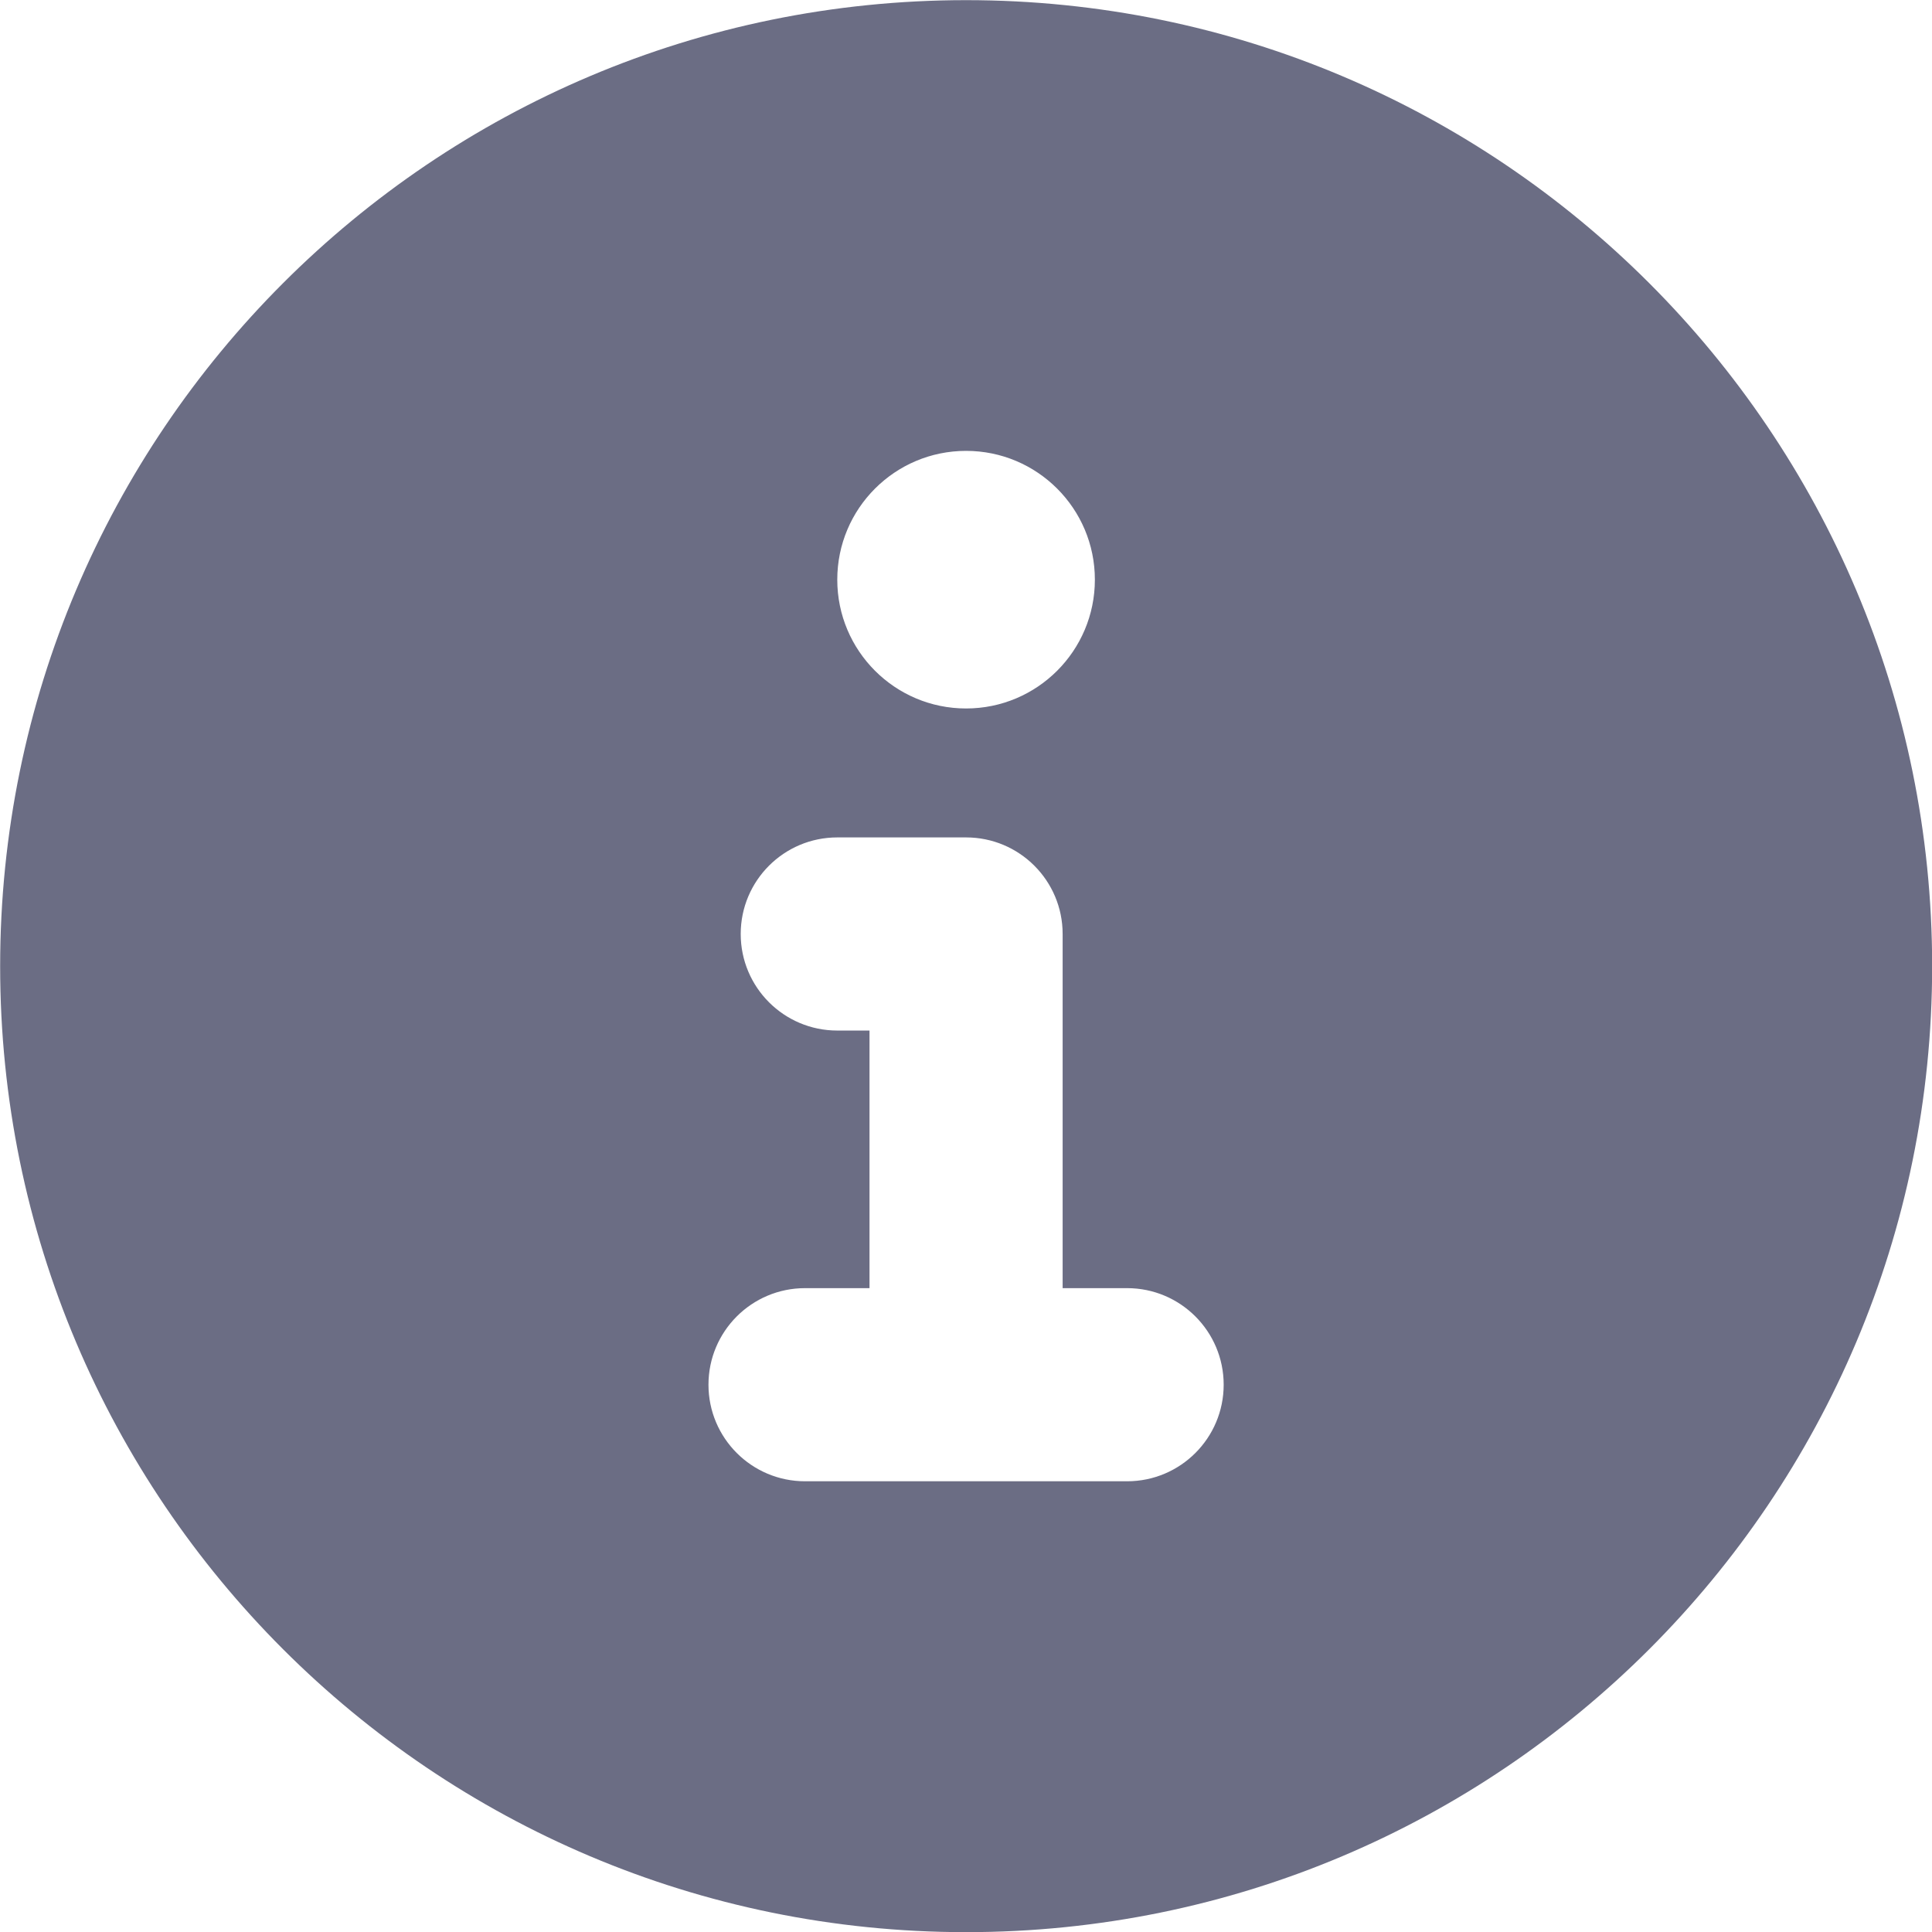
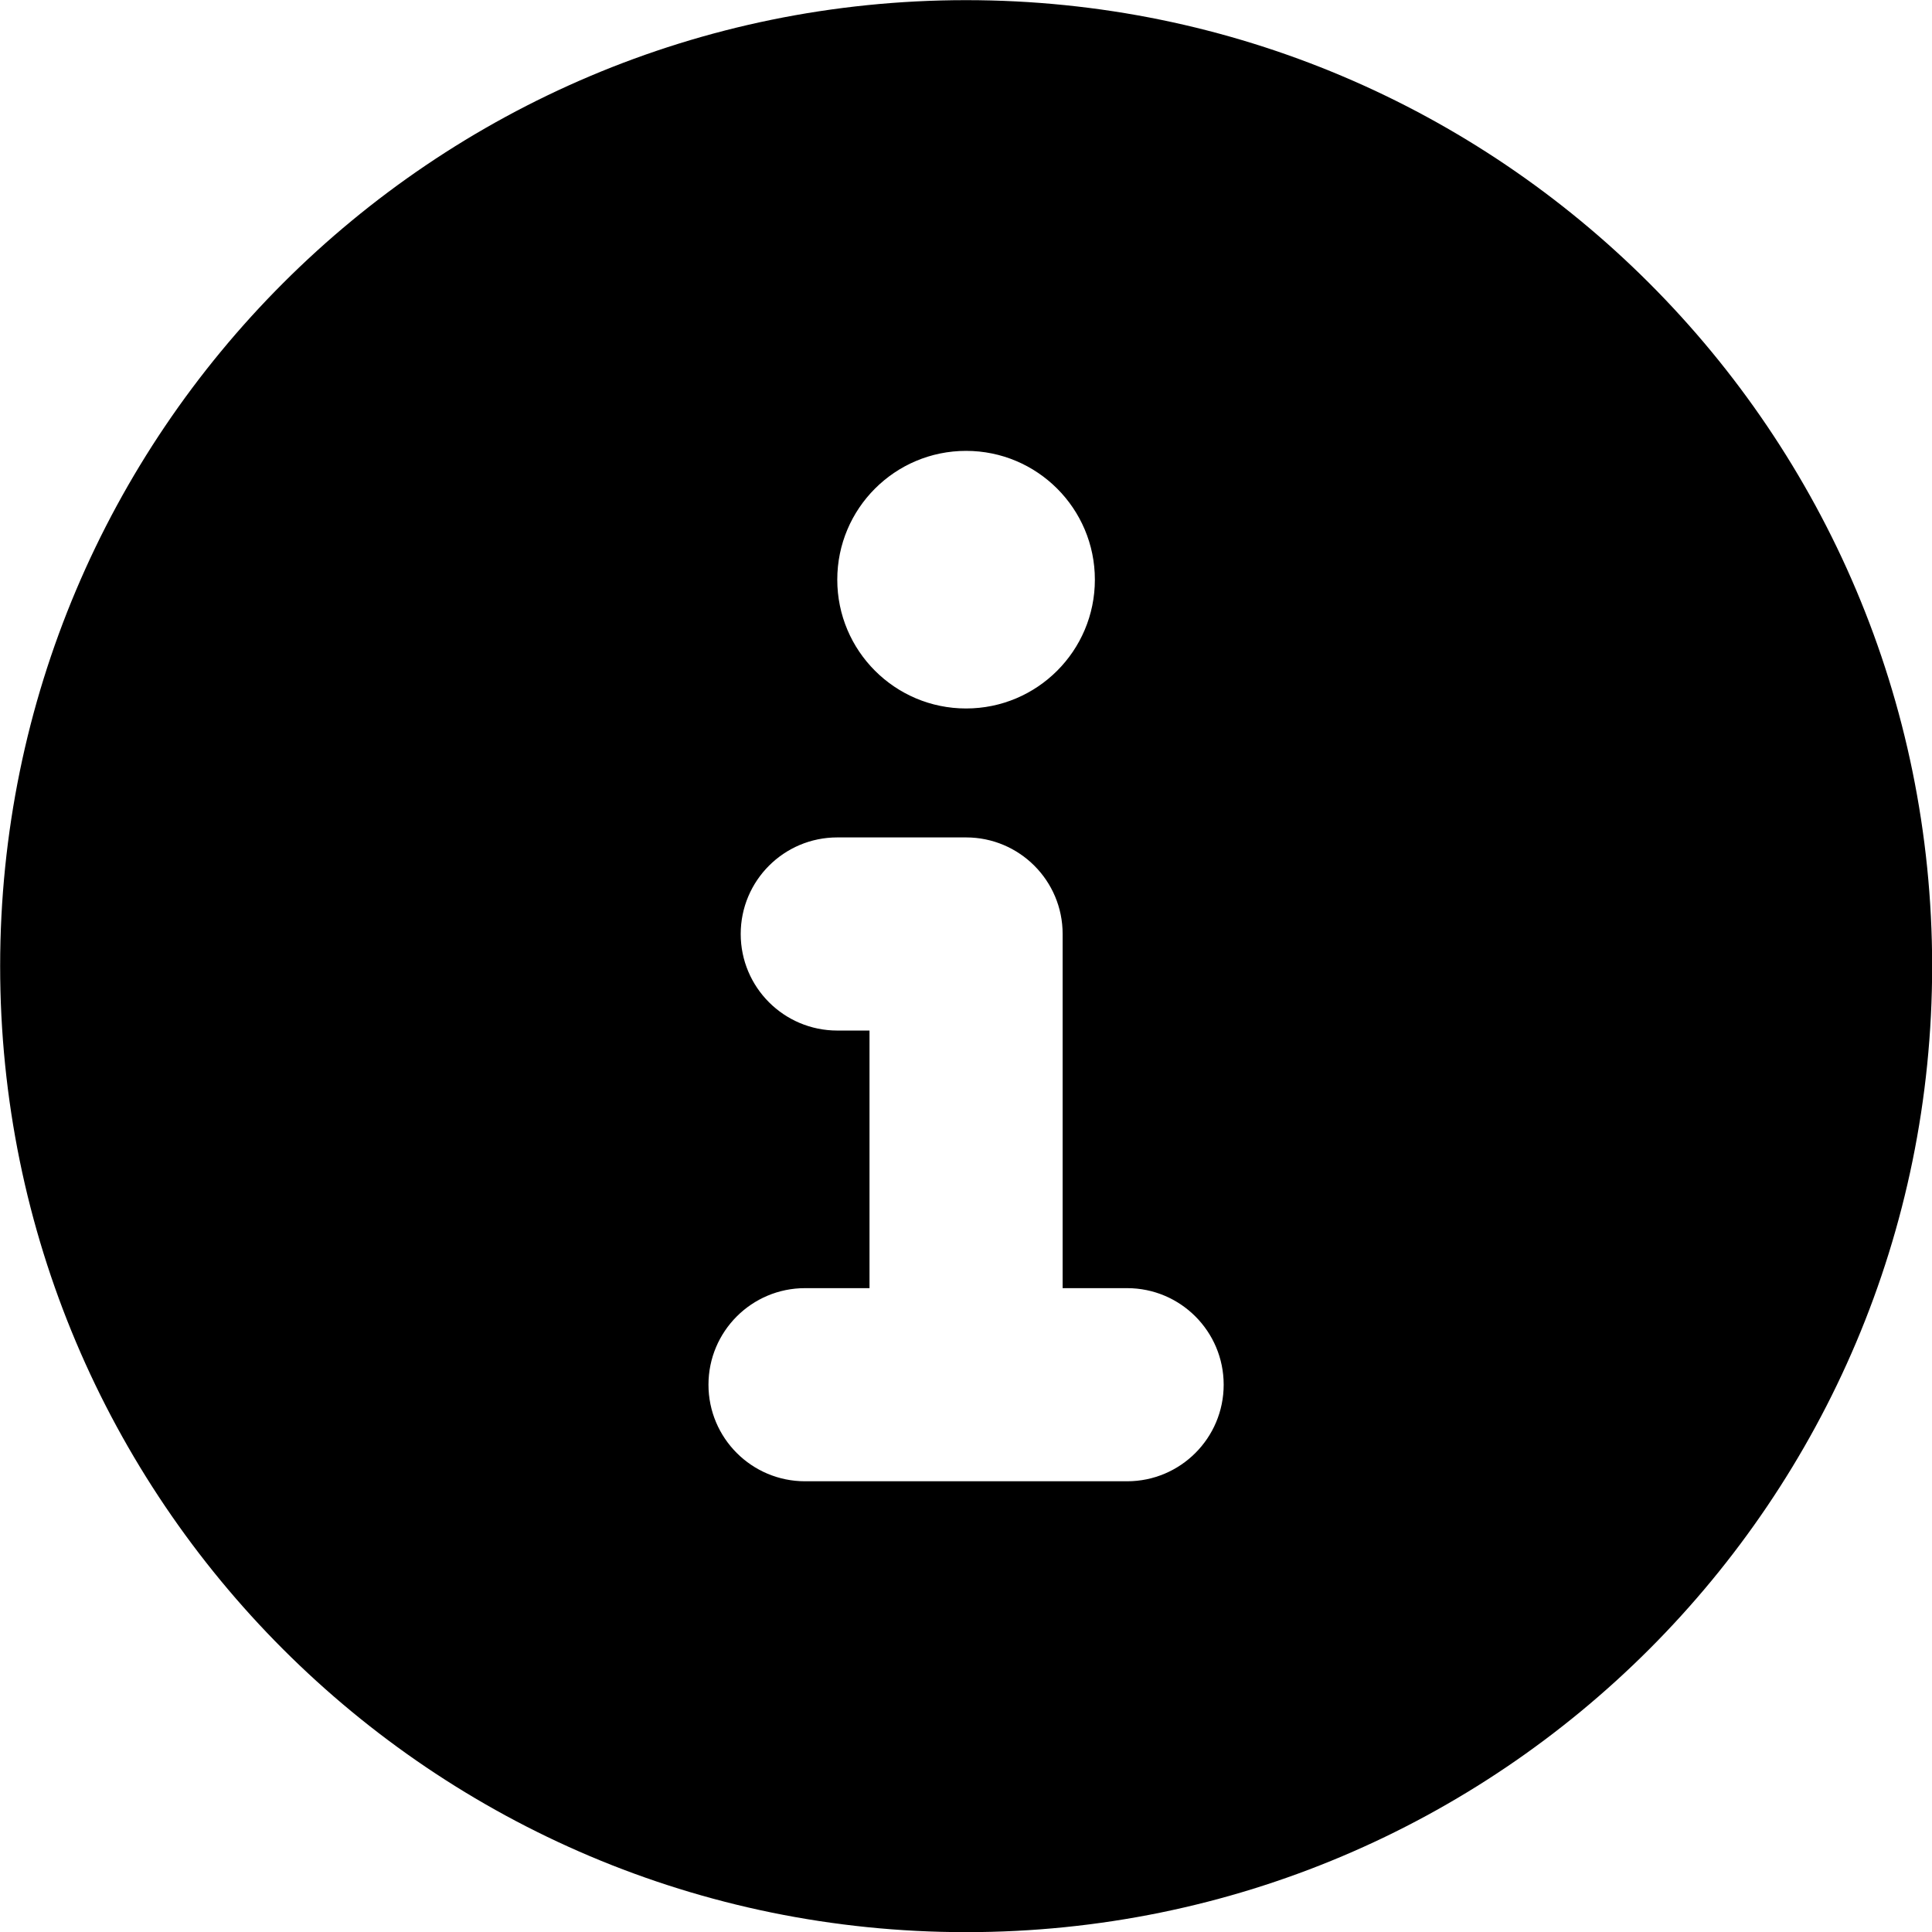
<svg xmlns="http://www.w3.org/2000/svg" height="13.125" viewBox="0 0 13.125 13.125" width="13.125">
-   <path d="m-7-11.812a6.563 6.563 0 0 0 -6.562 6.562 6.562 6.562 0 0 0 6.562 6.563 6.562 6.562 0 0 0 6.563-6.563 6.563 6.563 0 0 0 -6.563-6.562zm0 3.062a.875.875 0 0 1 .875.875.875.875 0 0 1 -.875.875.875.875 0 0 1 -.875-.875.875.875 0 0 1 .875-.875zm1.094 7h-2.188a.656.656 0 0 1 -.656-.656.656.656 0 0 1 .656-.656h.438v-1.75h-.219a.656.656 0 0 1 -.656-.656.656.656 0 0 1 .656-.656h.875a.656.656 0 0 1 .656.656v2.406h.438a.656.656 0 0 1 .656.656.656.656 0 0 1 -.656.656z" fill="#6b6d84" transform="translate(13.563 11.813)" />
+   <path d="m-7-11.812a6.563 6.563 0 0 0 -6.562 6.562 6.562 6.562 0 0 0 6.562 6.563 6.562 6.562 0 0 0 6.563-6.563 6.563 6.563 0 0 0 -6.563-6.562zm0 3.062a.875.875 0 0 1 .875.875.875.875 0 0 1 -.875.875.875.875 0 0 1 -.875-.875.875.875 0 0 1 .875-.875zm1.094 7h-2.188a.656.656 0 0 1 -.656-.656.656.656 0 0 1 .656-.656h.438v-1.75h-.219a.656.656 0 0 1 -.656-.656.656.656 0 0 1 .656-.656h.875a.656.656 0 0 1 .656.656v2.406h.438a.656.656 0 0 1 .656.656.656.656 0 0 1 -.656.656z" fill="currentColor" transform="translate(13.563 11.813)" />
</svg>
